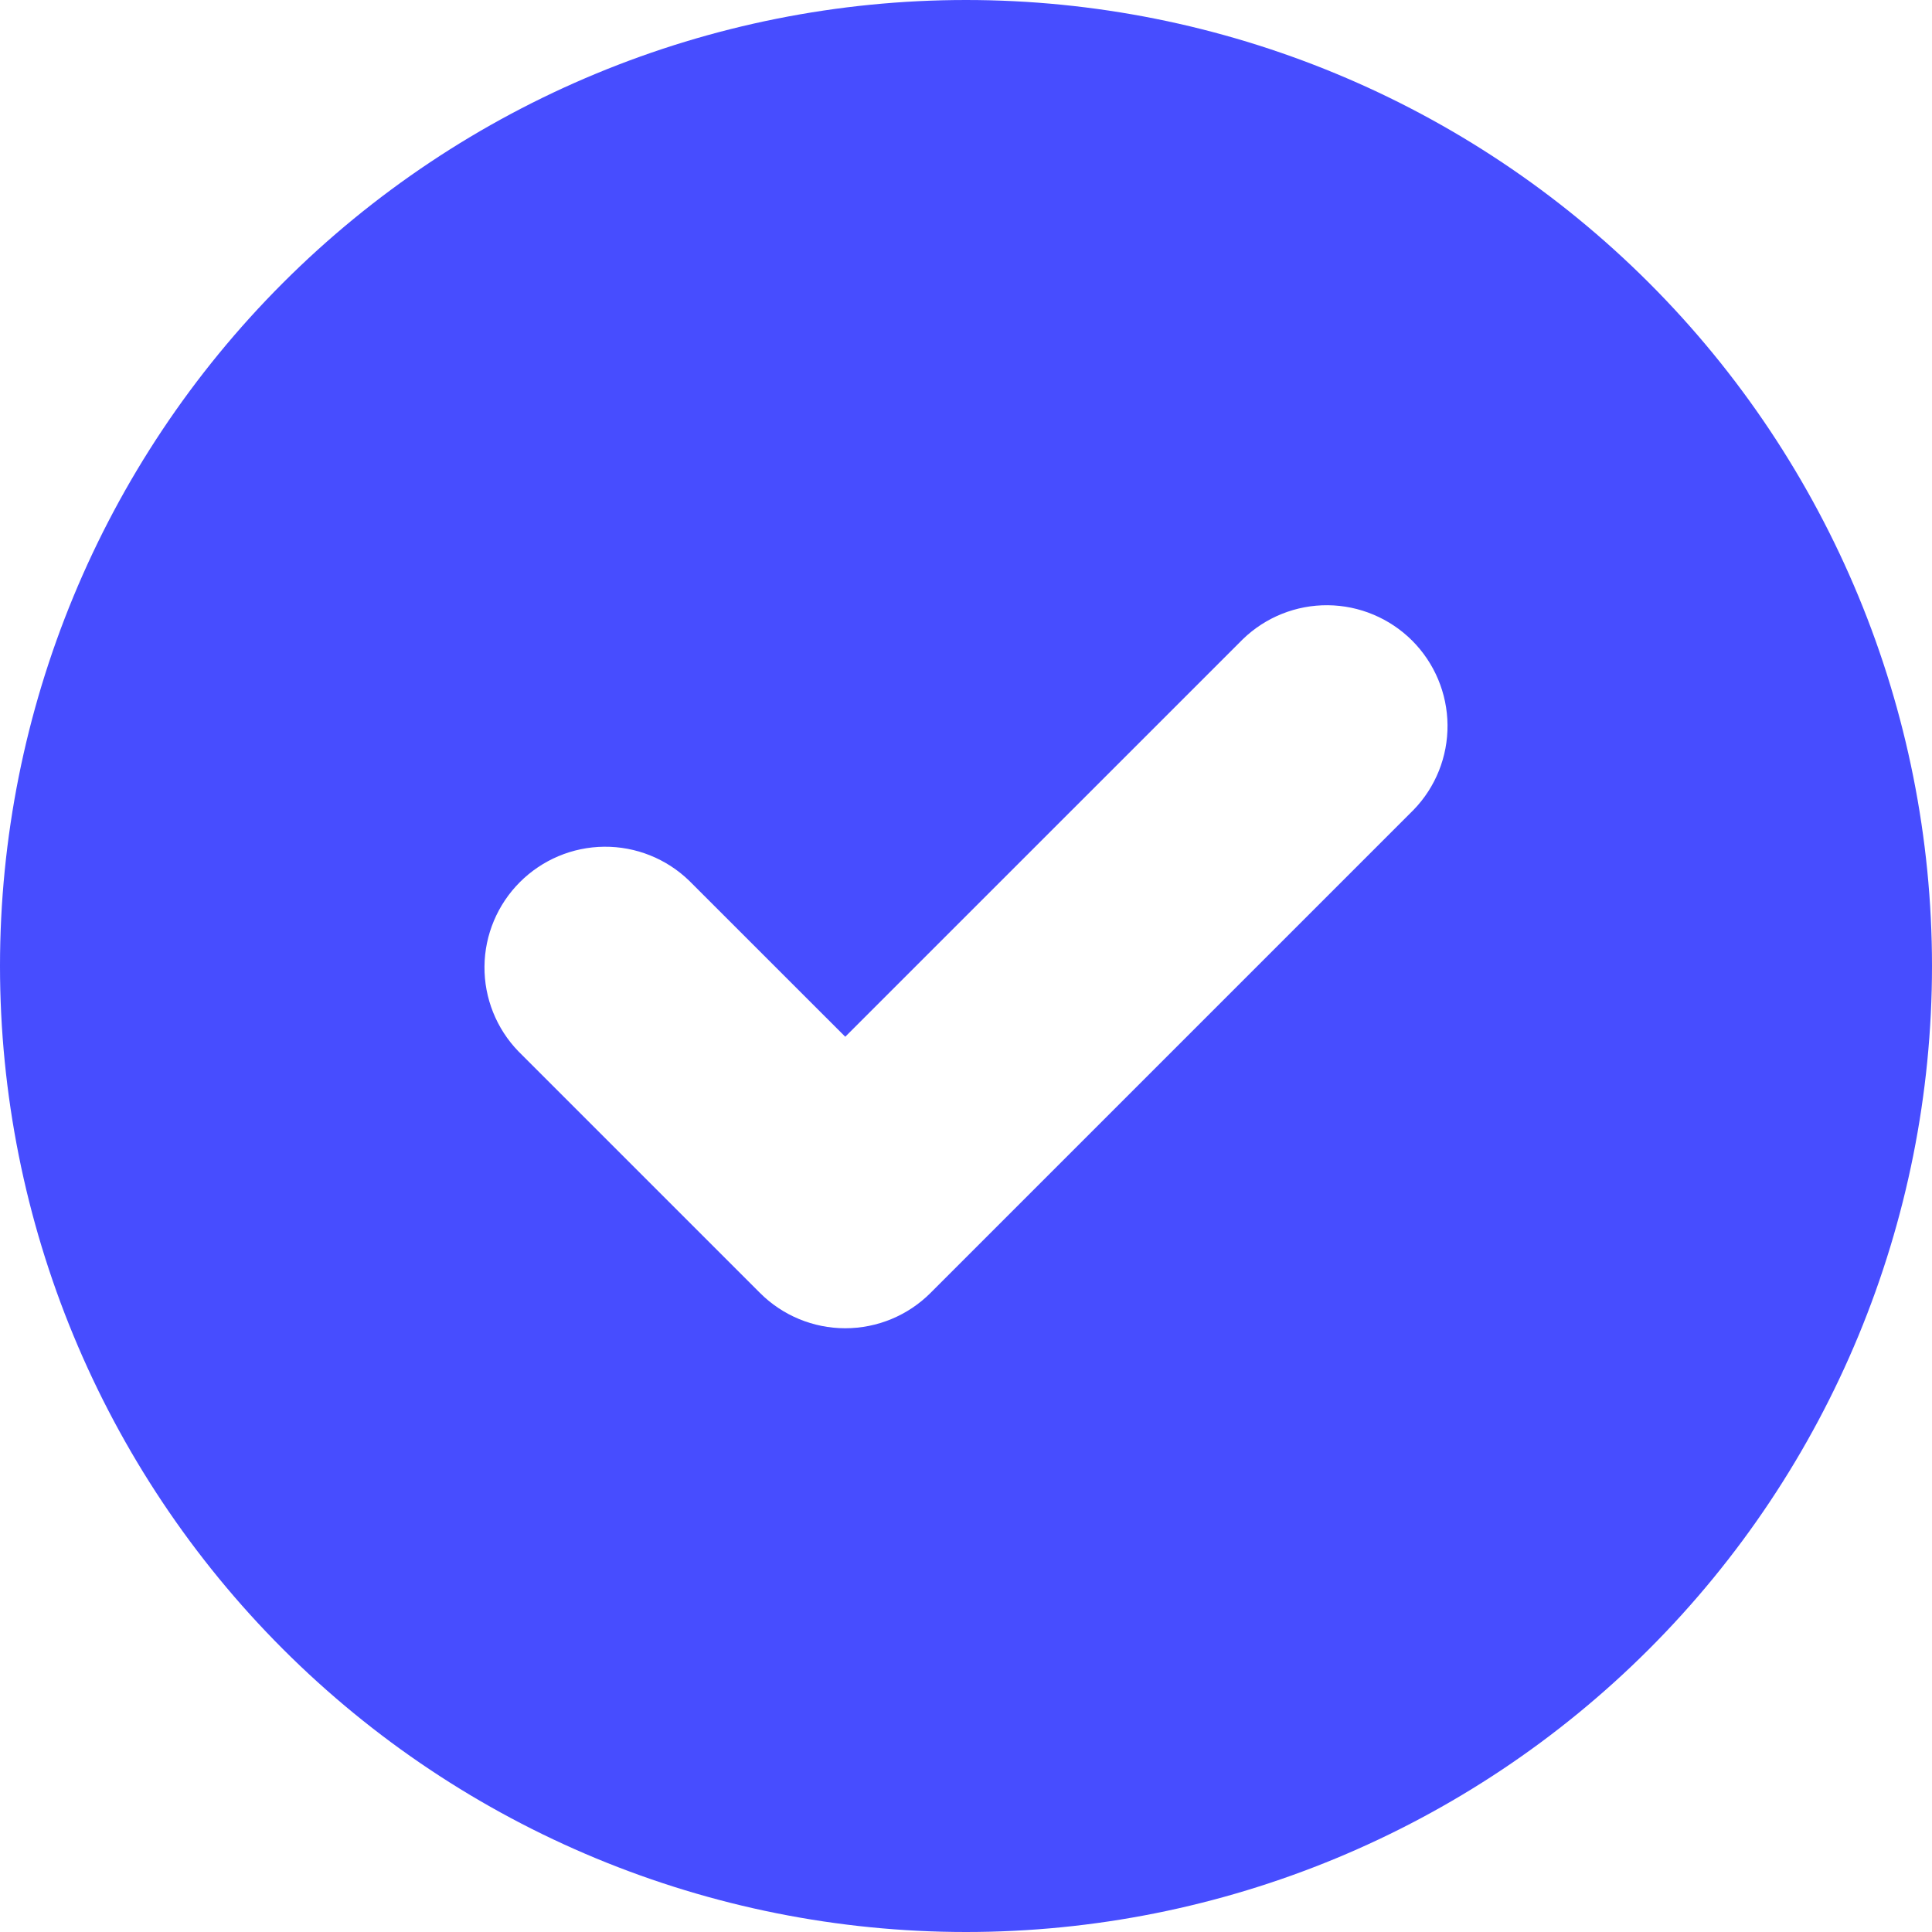
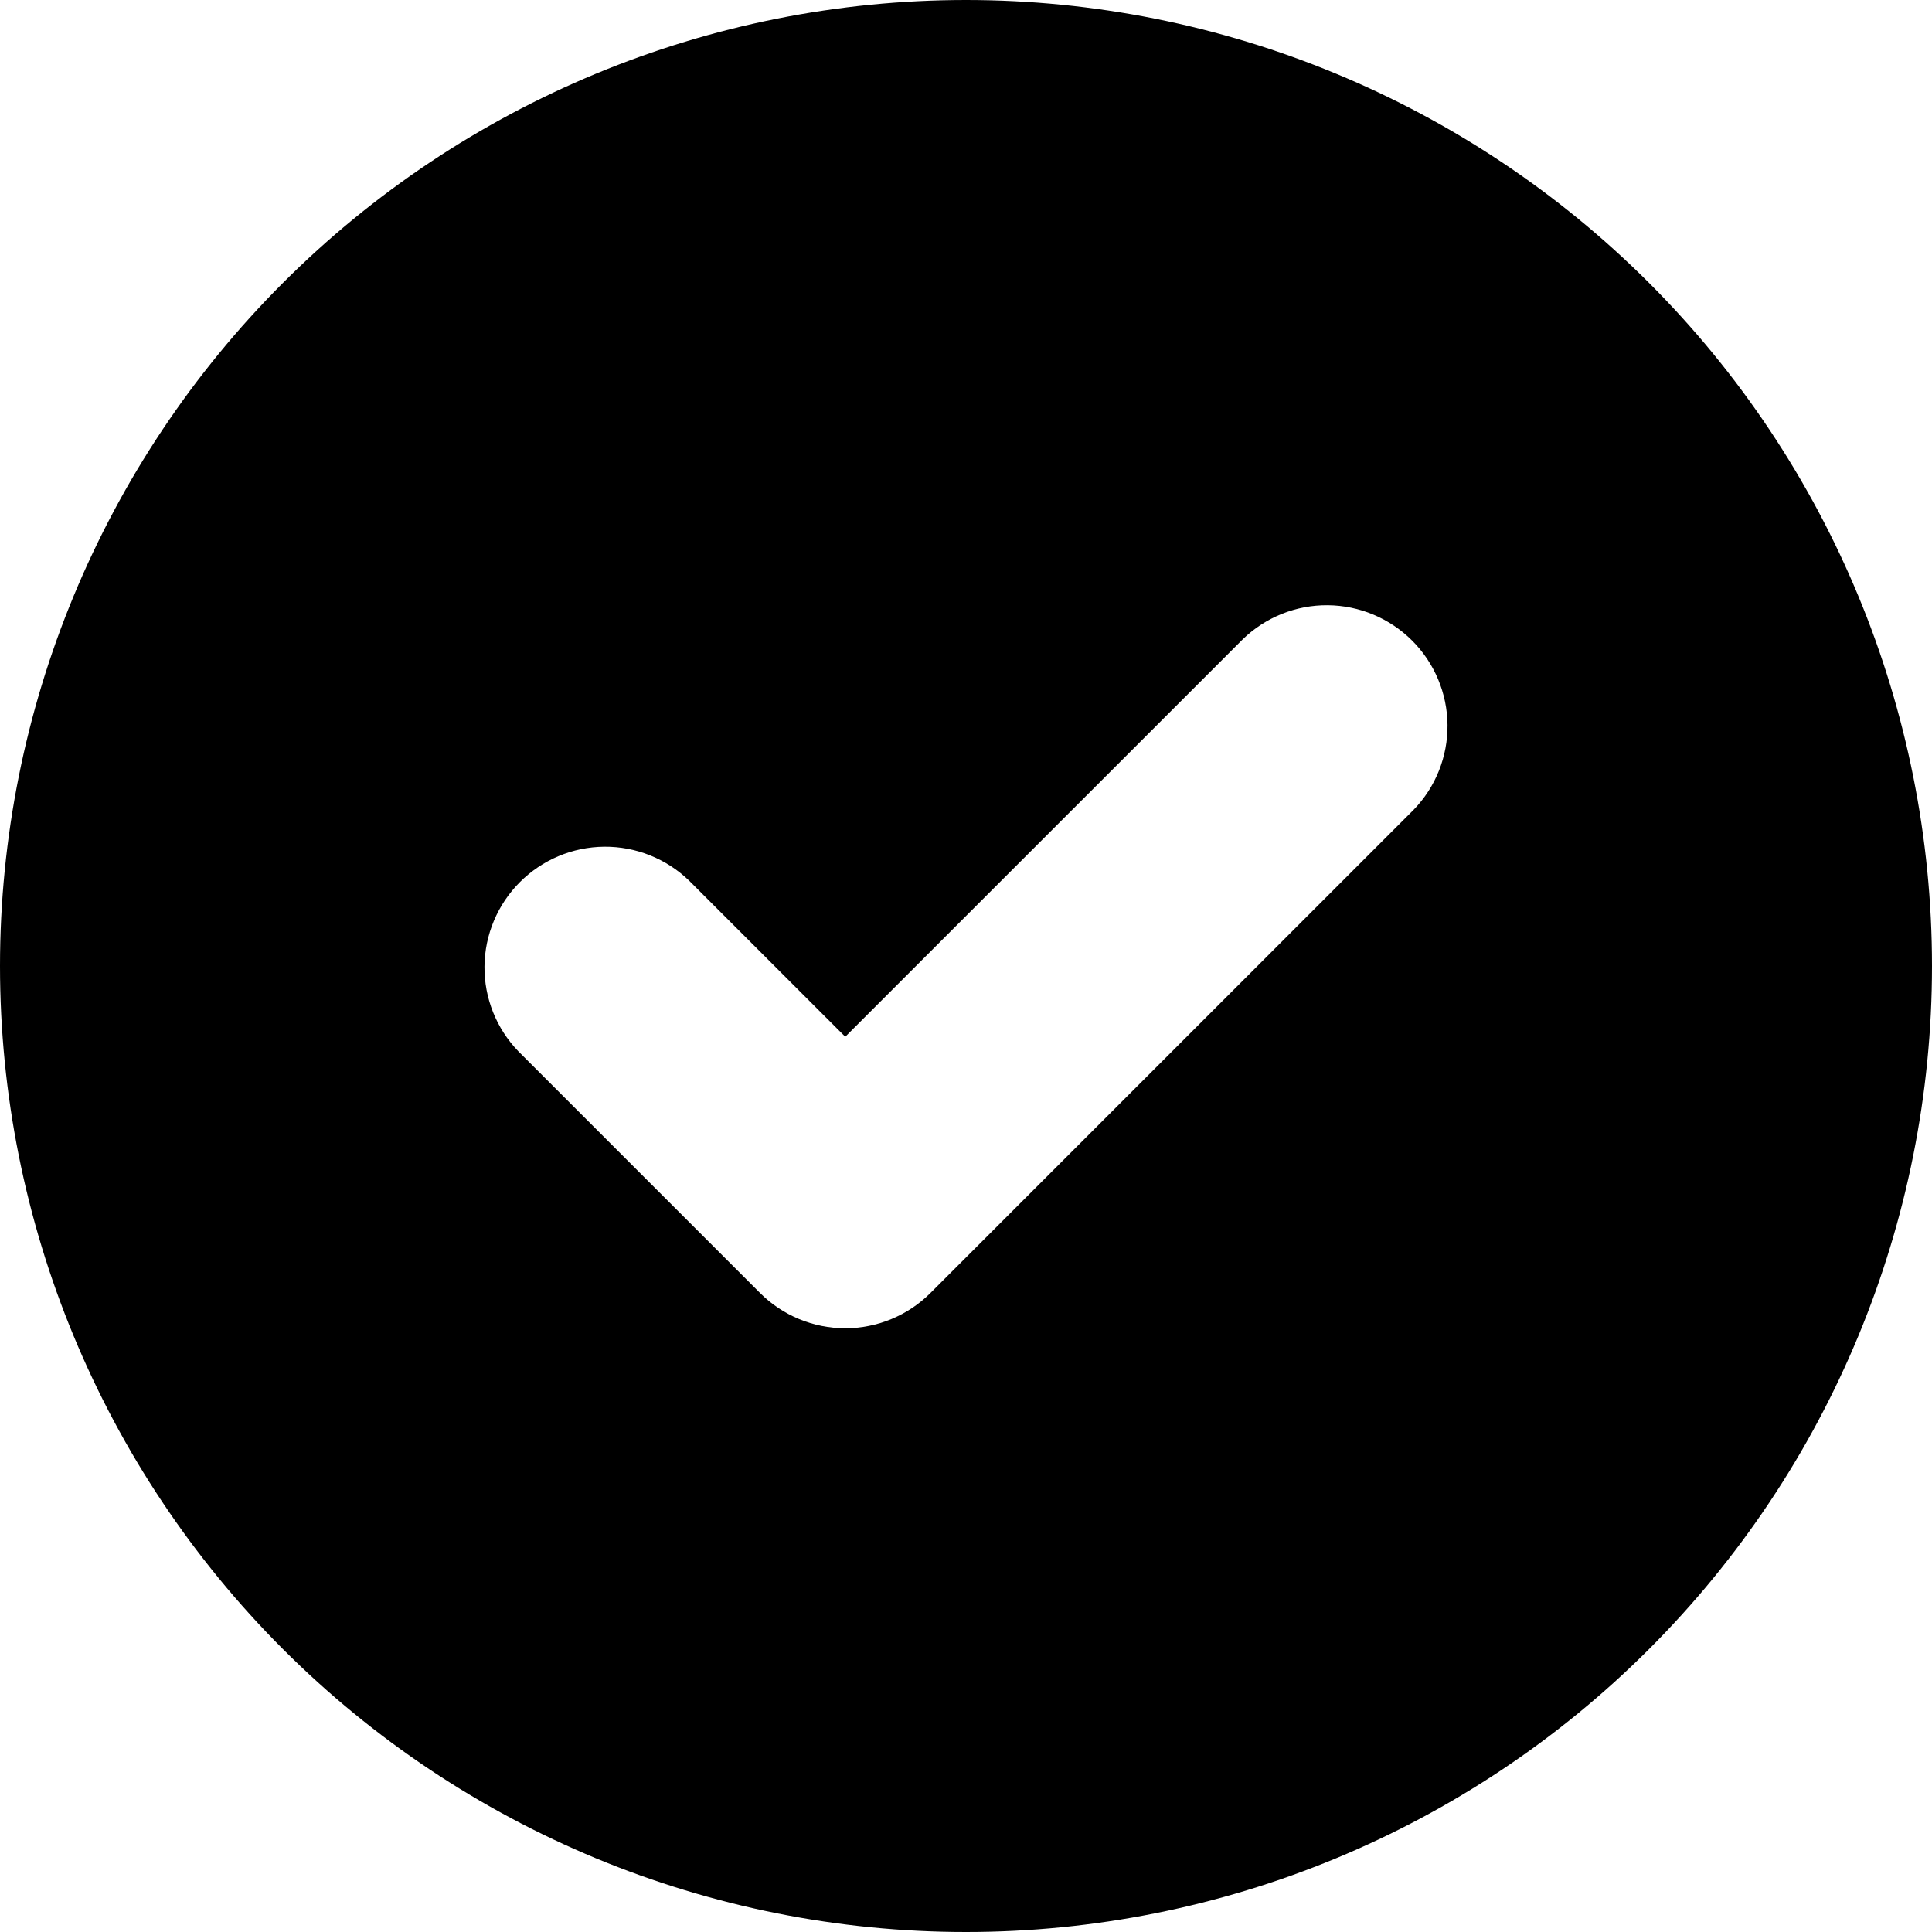
<svg xmlns="http://www.w3.org/2000/svg" width="34" height="34" viewBox="0 0 34 34" fill="none">
-   <path fill-rule="evenodd" clip-rule="evenodd" d="M17 34C21.509 34 25.833 32.209 29.021 29.021C32.209 25.833 34 21.509 34 17C34 12.491 32.209 8.167 29.021 4.979C25.833 1.791 21.509 0 17 0C12.491 0 8.167 1.791 4.979 4.979C1.791 8.167 0 12.491 0 17C0 21.509 1.791 25.833 4.979 29.021C8.167 32.209 12.491 34 17 34ZM24.877 14.252C25.265 13.852 25.479 13.315 25.474 12.758C25.469 12.2 25.245 11.668 24.852 11.274C24.457 10.88 23.924 10.656 23.367 10.651C22.81 10.646 22.273 10.861 21.873 11.248L14.875 18.245L12.127 15.498C11.727 15.111 11.19 14.896 10.633 14.901C10.075 14.906 9.543 15.13 9.149 15.524C8.755 15.918 8.531 16.451 8.526 17.008C8.521 17.565 8.736 18.102 9.123 18.502L13.373 22.752C13.771 23.151 14.312 23.375 14.875 23.375C15.438 23.375 15.979 23.151 16.377 22.752L24.877 14.252Z" fill="#474DFF" />
+   <path fill-rule="evenodd" clip-rule="evenodd" d="M17 34C21.509 34 25.833 32.209 29.021 29.021C32.209 25.833 34 21.509 34 17C34 12.491 32.209 8.167 29.021 4.979C25.833 1.791 21.509 0 17 0C12.491 0 8.167 1.791 4.979 4.979C1.791 8.167 0 12.491 0 17C0 21.509 1.791 25.833 4.979 29.021C8.167 32.209 12.491 34 17 34ZM24.877 14.252C25.265 13.852 25.479 13.315 25.474 12.758C25.469 12.2 25.245 11.668 24.852 11.274C24.457 10.88 23.924 10.656 23.367 10.651C22.81 10.646 22.273 10.861 21.873 11.248L14.875 18.245L12.127 15.498C11.727 15.111 11.19 14.896 10.633 14.901C10.075 14.906 9.543 15.13 9.149 15.524C8.755 15.918 8.531 16.451 8.526 17.008C8.521 17.565 8.736 18.102 9.123 18.502L13.373 22.752C13.771 23.151 14.312 23.375 14.875 23.375C15.438 23.375 15.979 23.151 16.377 22.752L24.877 14.252Z" fill="currentColor" />
</svg>
